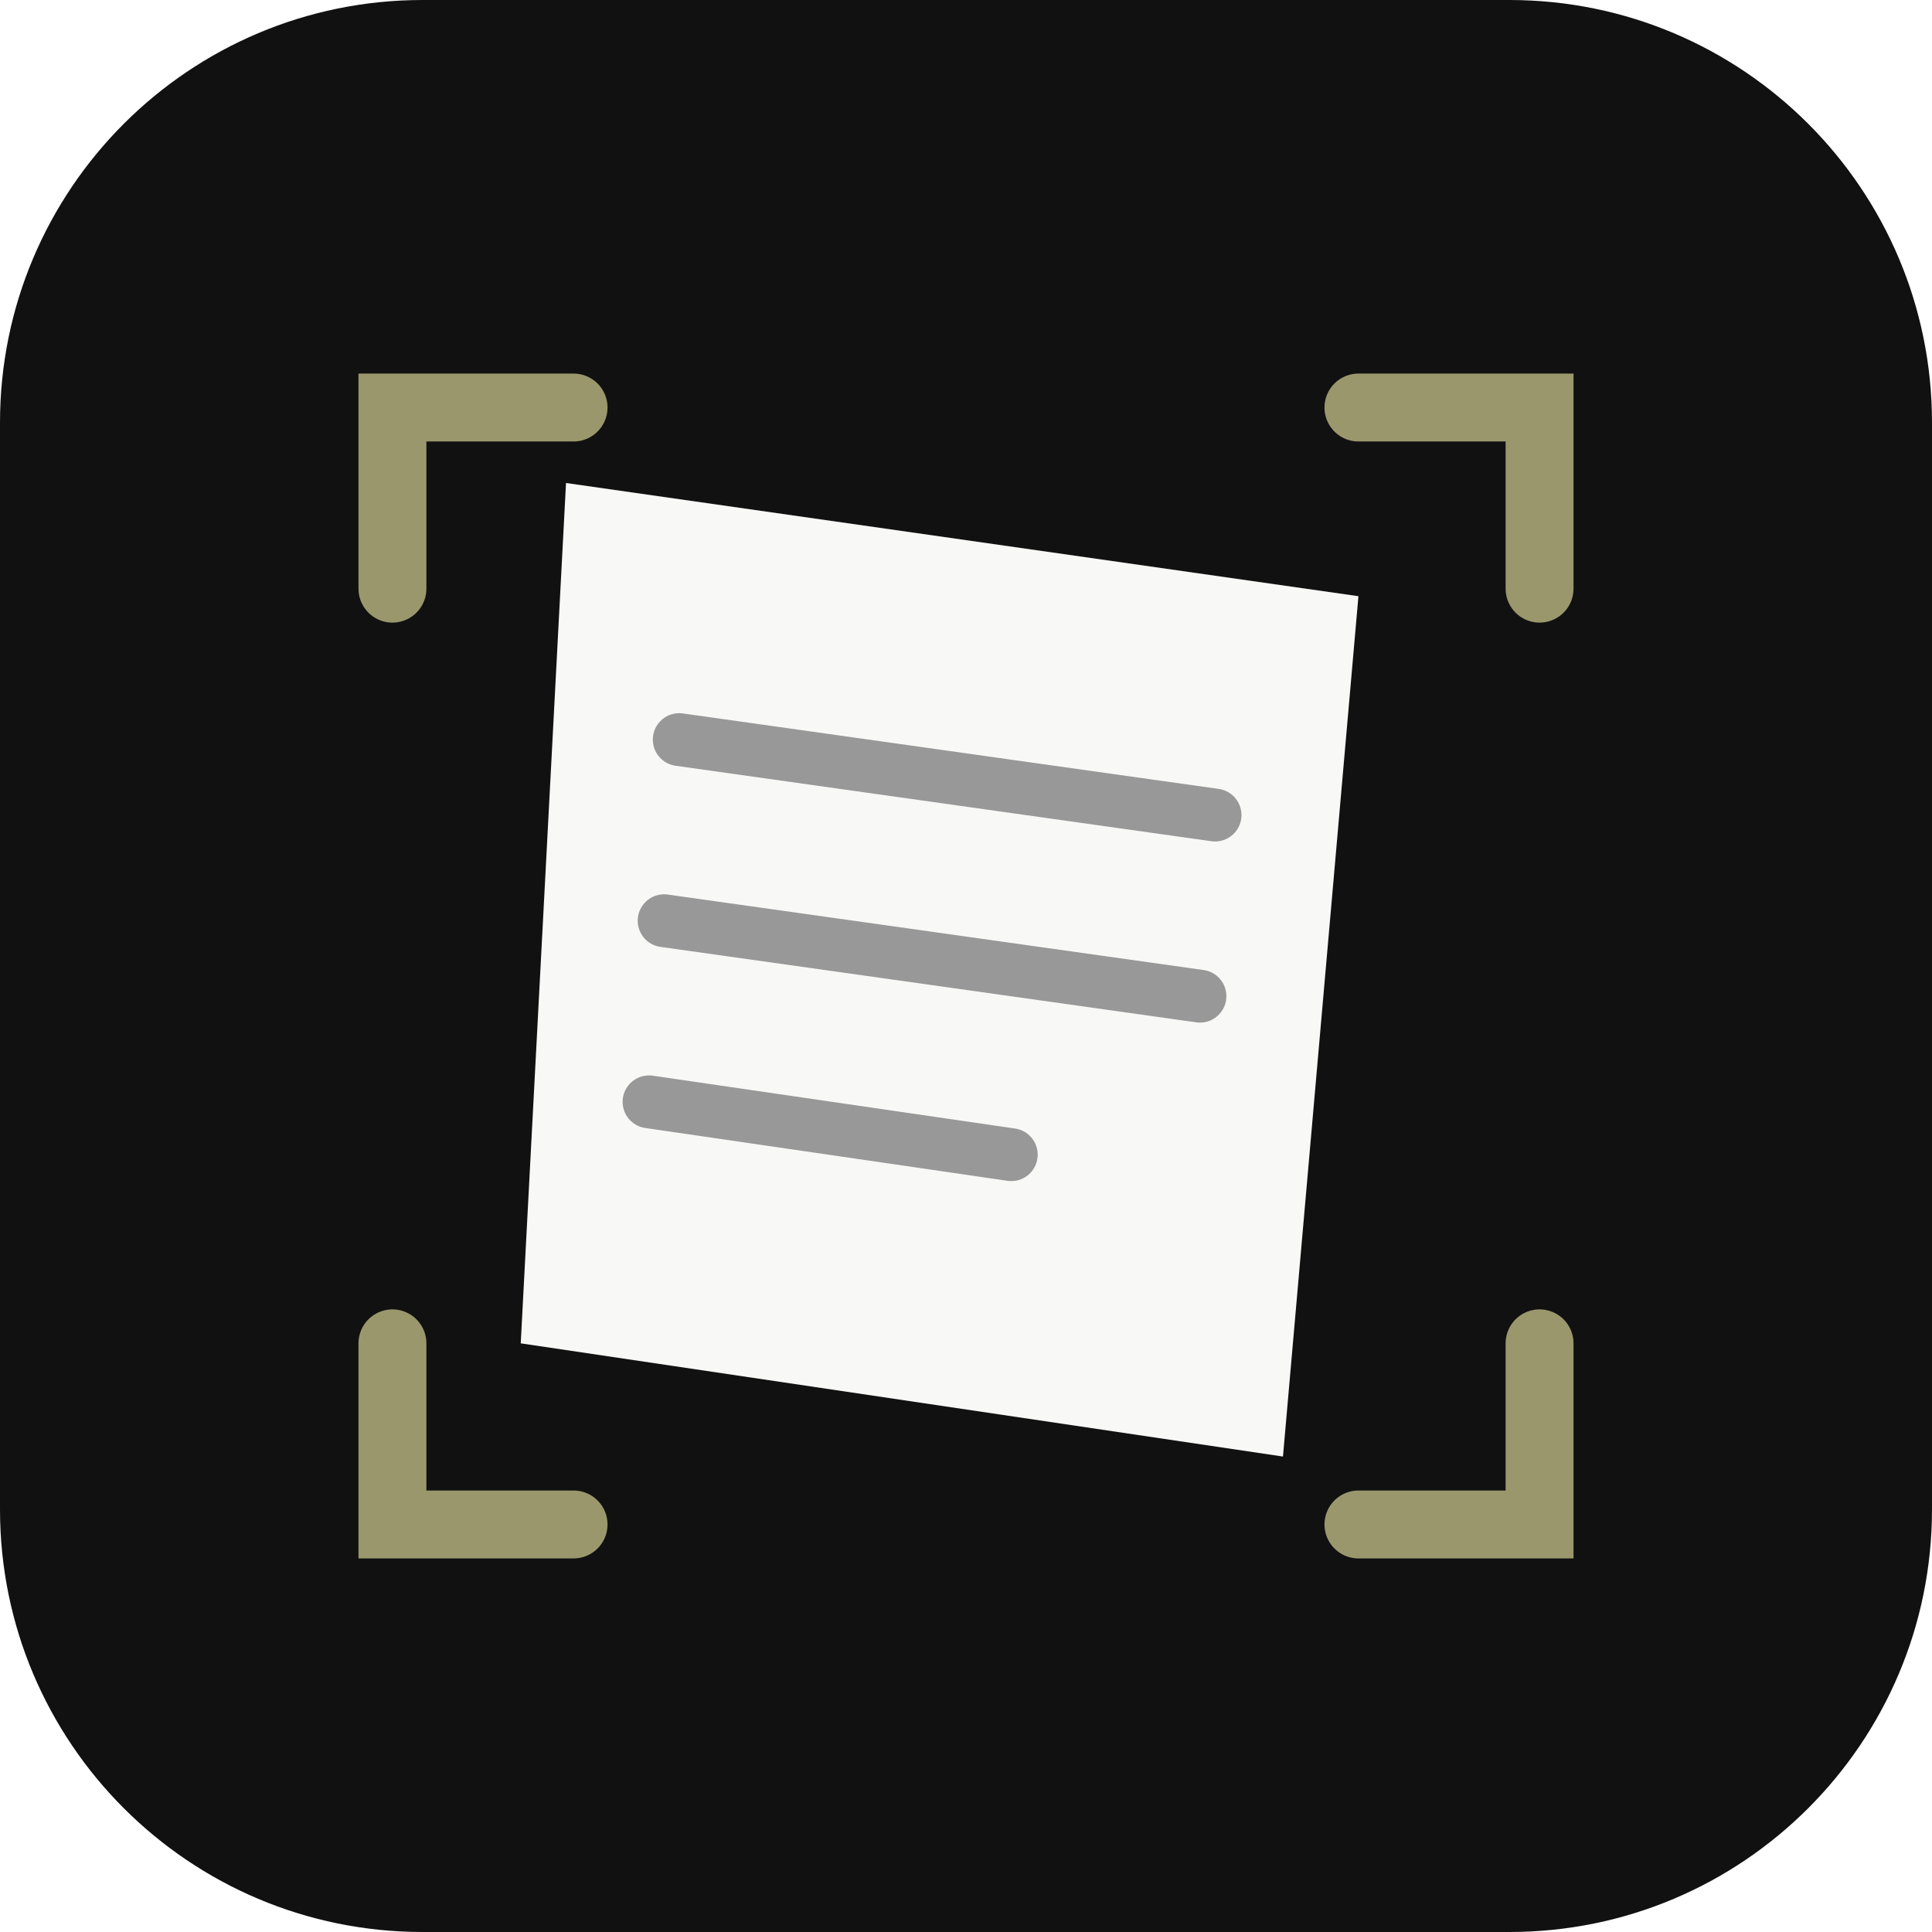
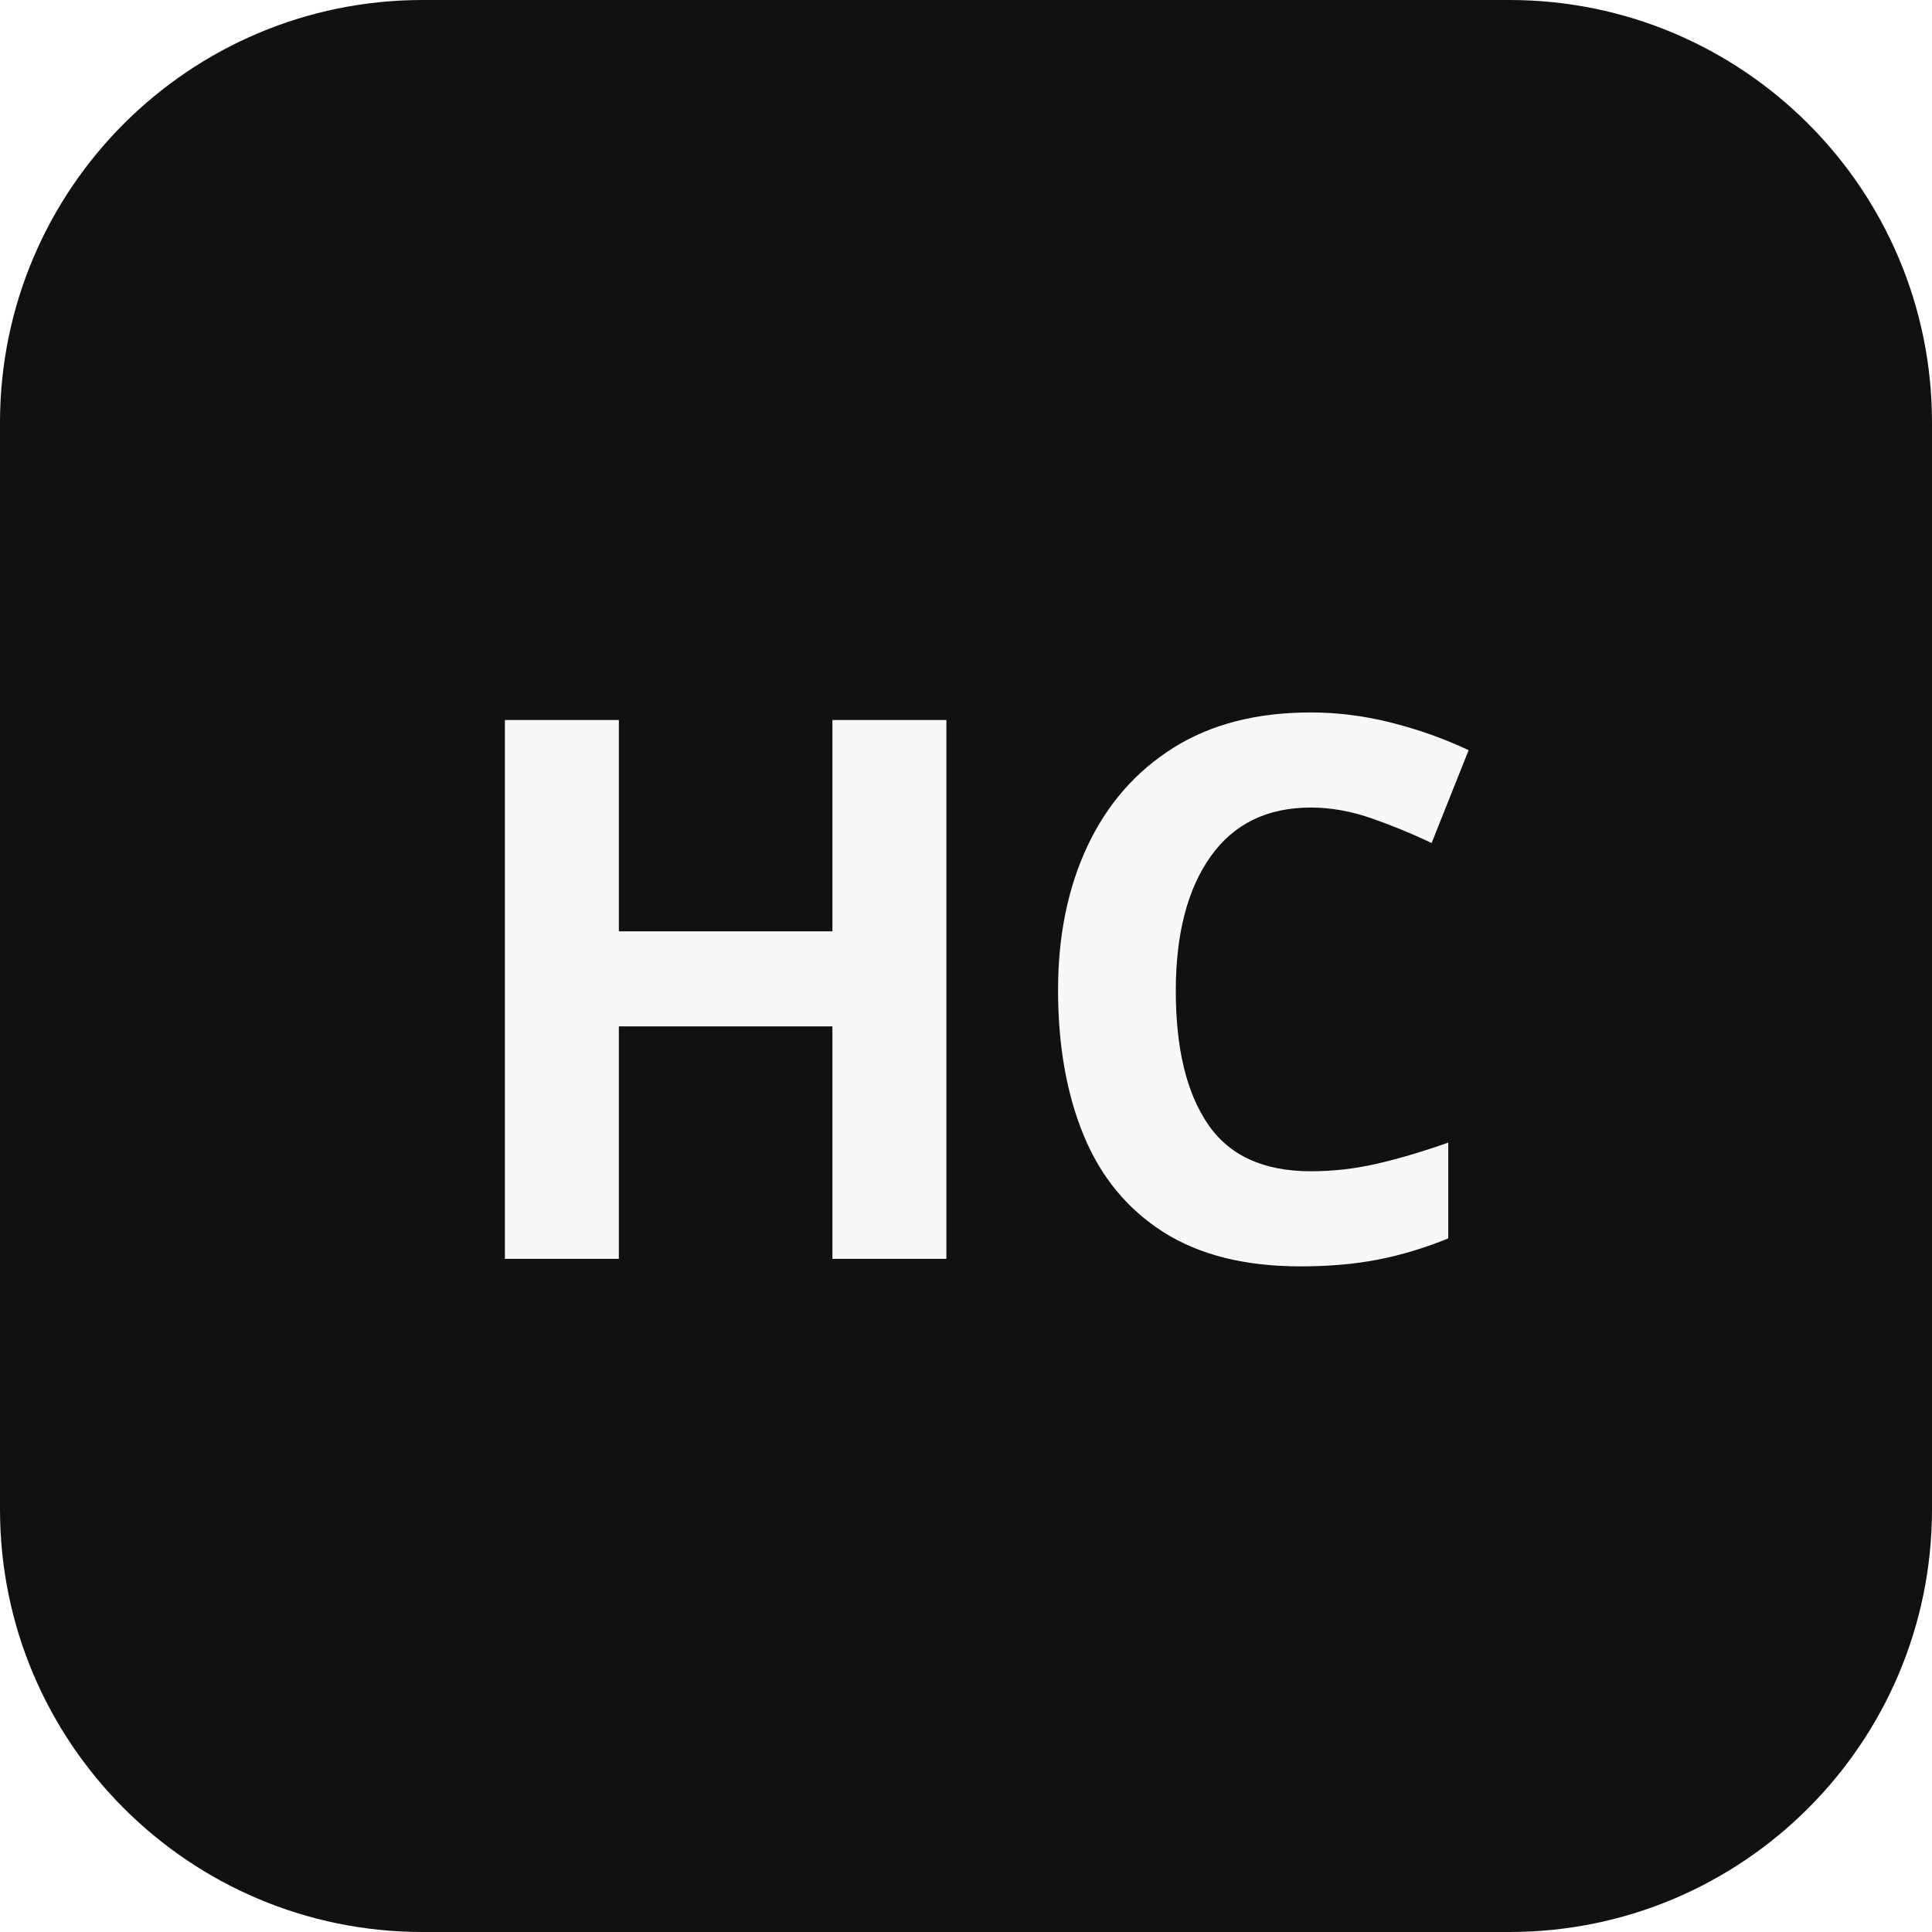
- <svg xmlns="http://www.w3.org/2000/svg" viewBox="0 0 512 512" role="img" aria-label="OpenDocScan">
+ <svg xmlns="http://www.w3.org/2000/svg" viewBox="0 0 512 512" role="img" aria-label="HC Scanner">
  <rect width="512" height="512" rx="112" fill="#111111" />
-   <path d="M150 128 L360 158 L340 386 L138 356 Z" fill="#f8f8f7" />
-   <g stroke="#989898" stroke-width="14" stroke-linecap="round">
-     <path d="M180 196 L322 216" />
-     <path d="M176 244 L318 264" />
-     <path d="M172 292 L268 306" />
-   </g>
-   <g stroke="#9a976d" stroke-width="18" stroke-linecap="round" fill="none">
-     <path d="M104 156 L104 108 L152 108" />
-     <path d="M360 108 L408 108 L408 156" />
-     <path d="M408 356 L408 404 L360 404" />
-     <path d="M152 404 L104 404 L104 356" />
-   </g>
+   <text x="256" y="256" font-family="sans-serif" font-weight="bold" font-size="200" fill="#f8f8f7" text-anchor="middle" dominant-baseline="central">HC</text>
</svg>
